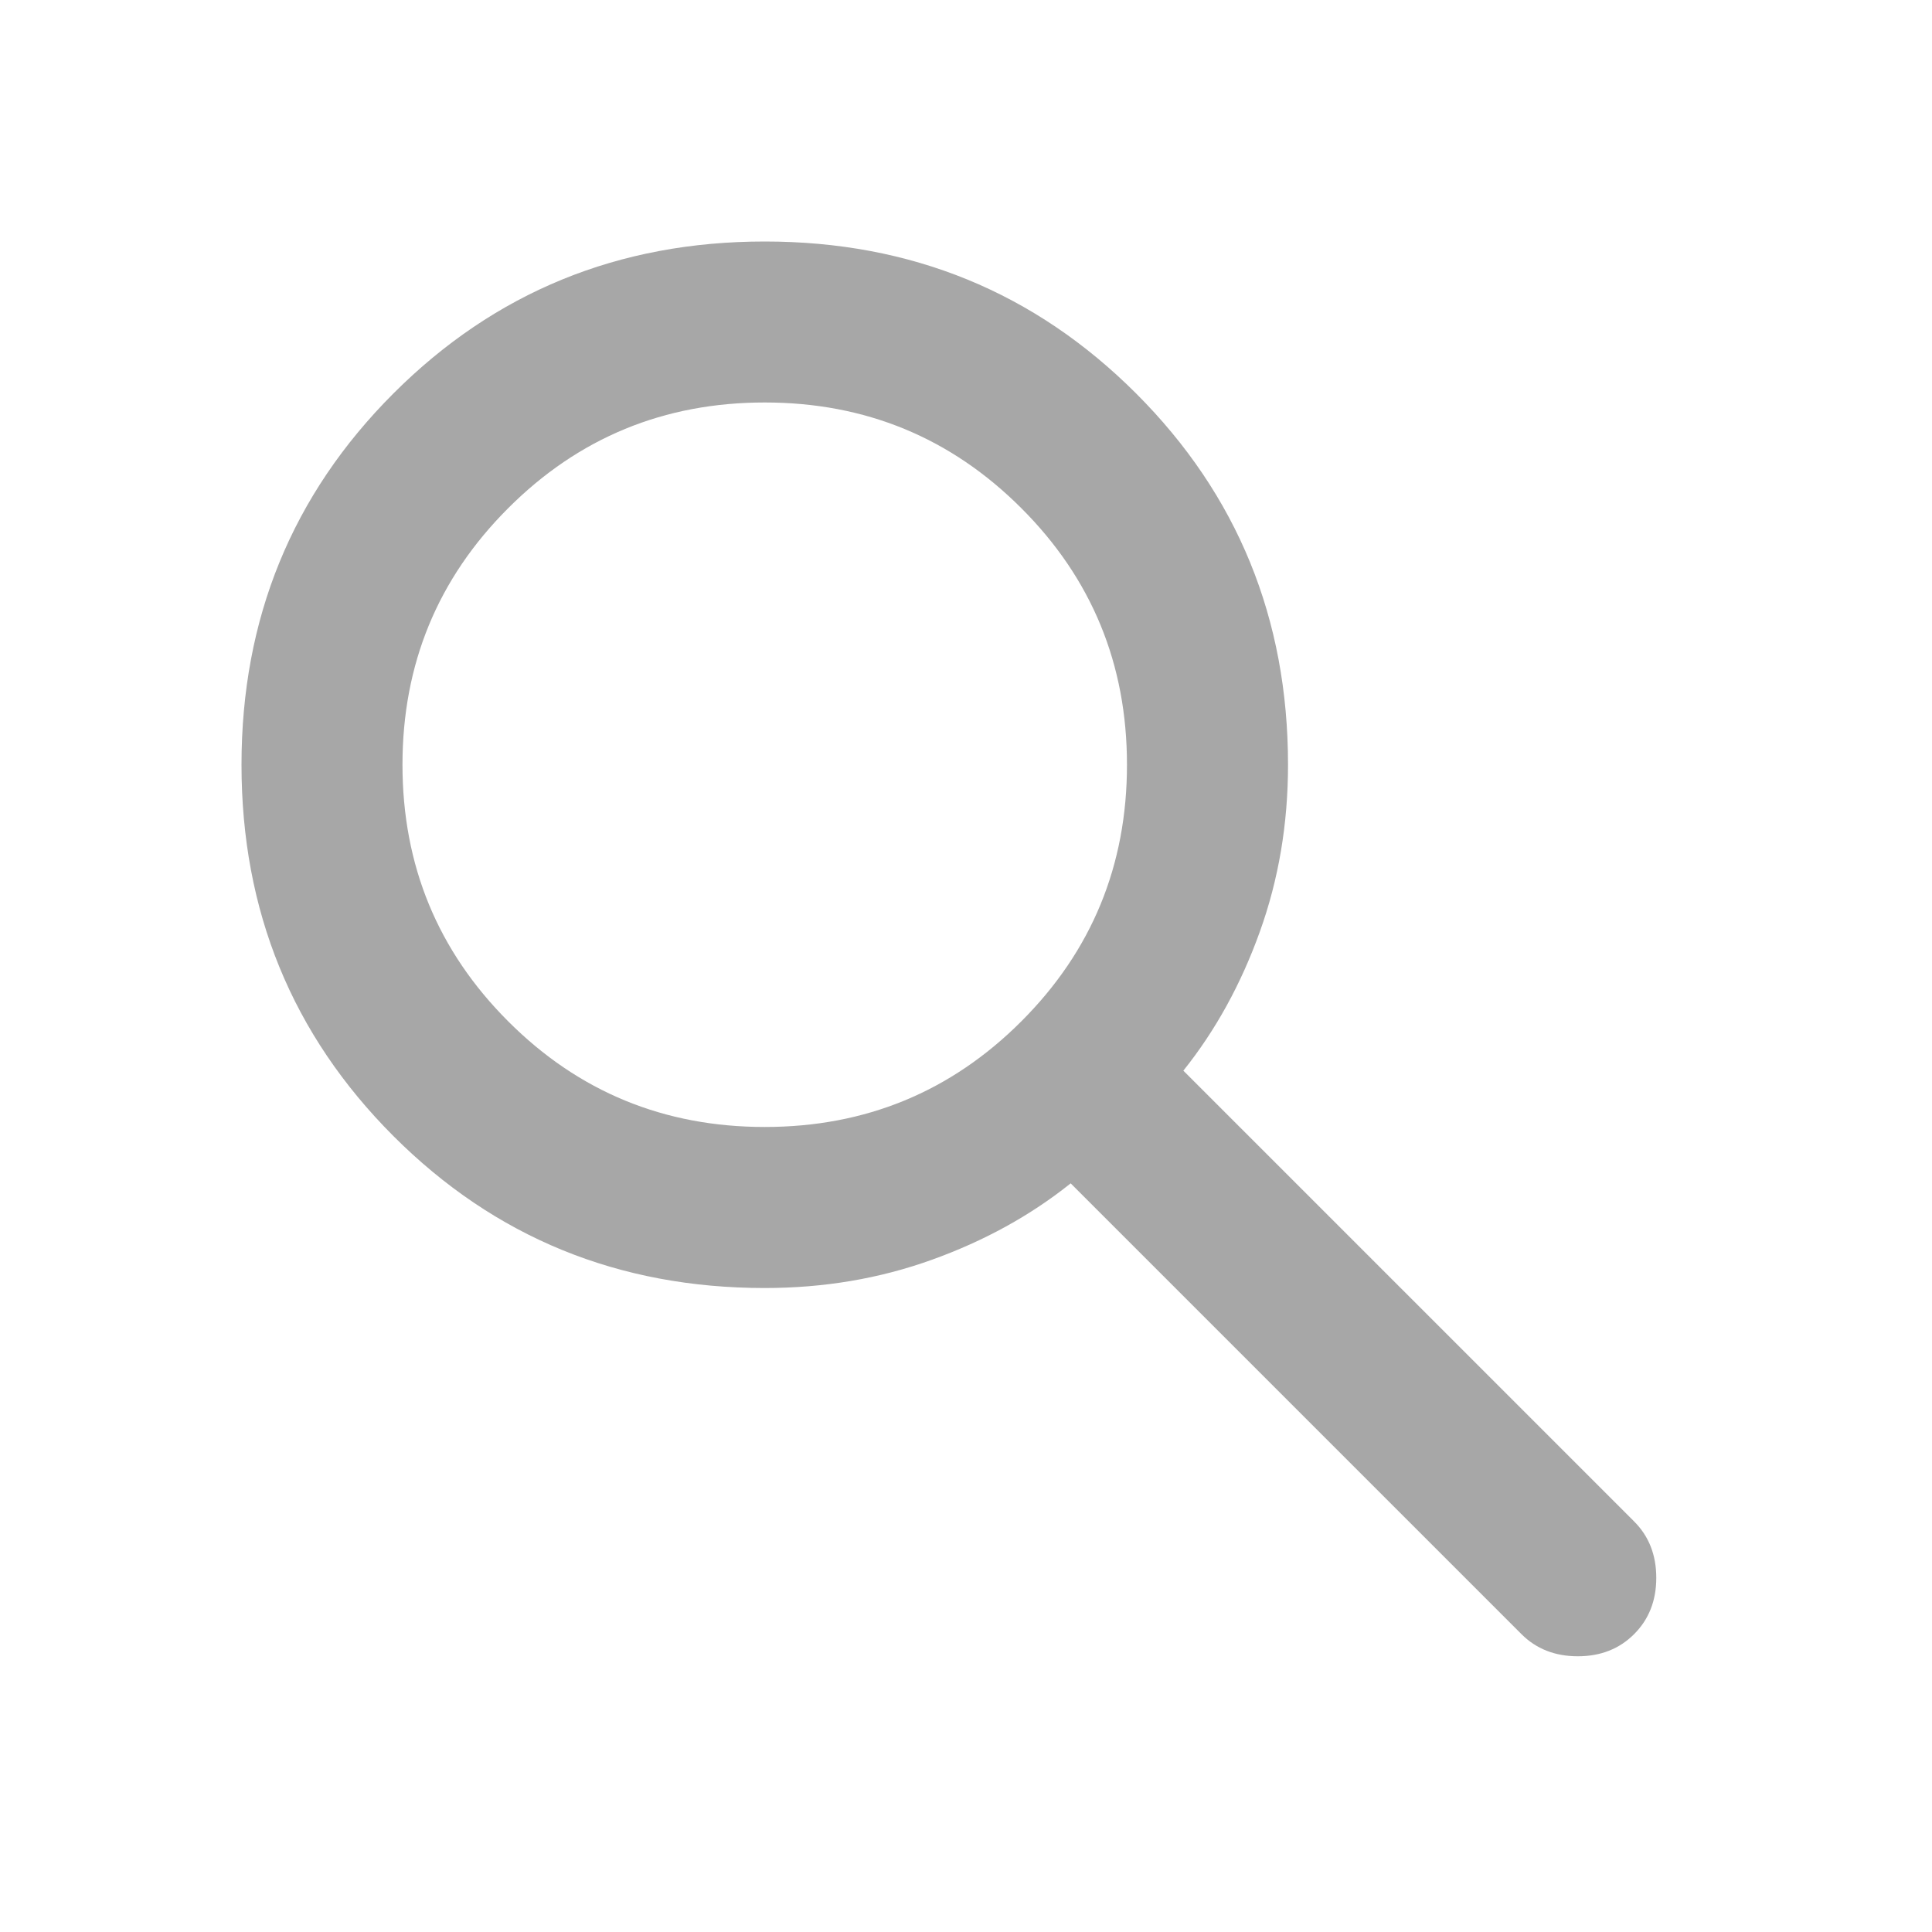
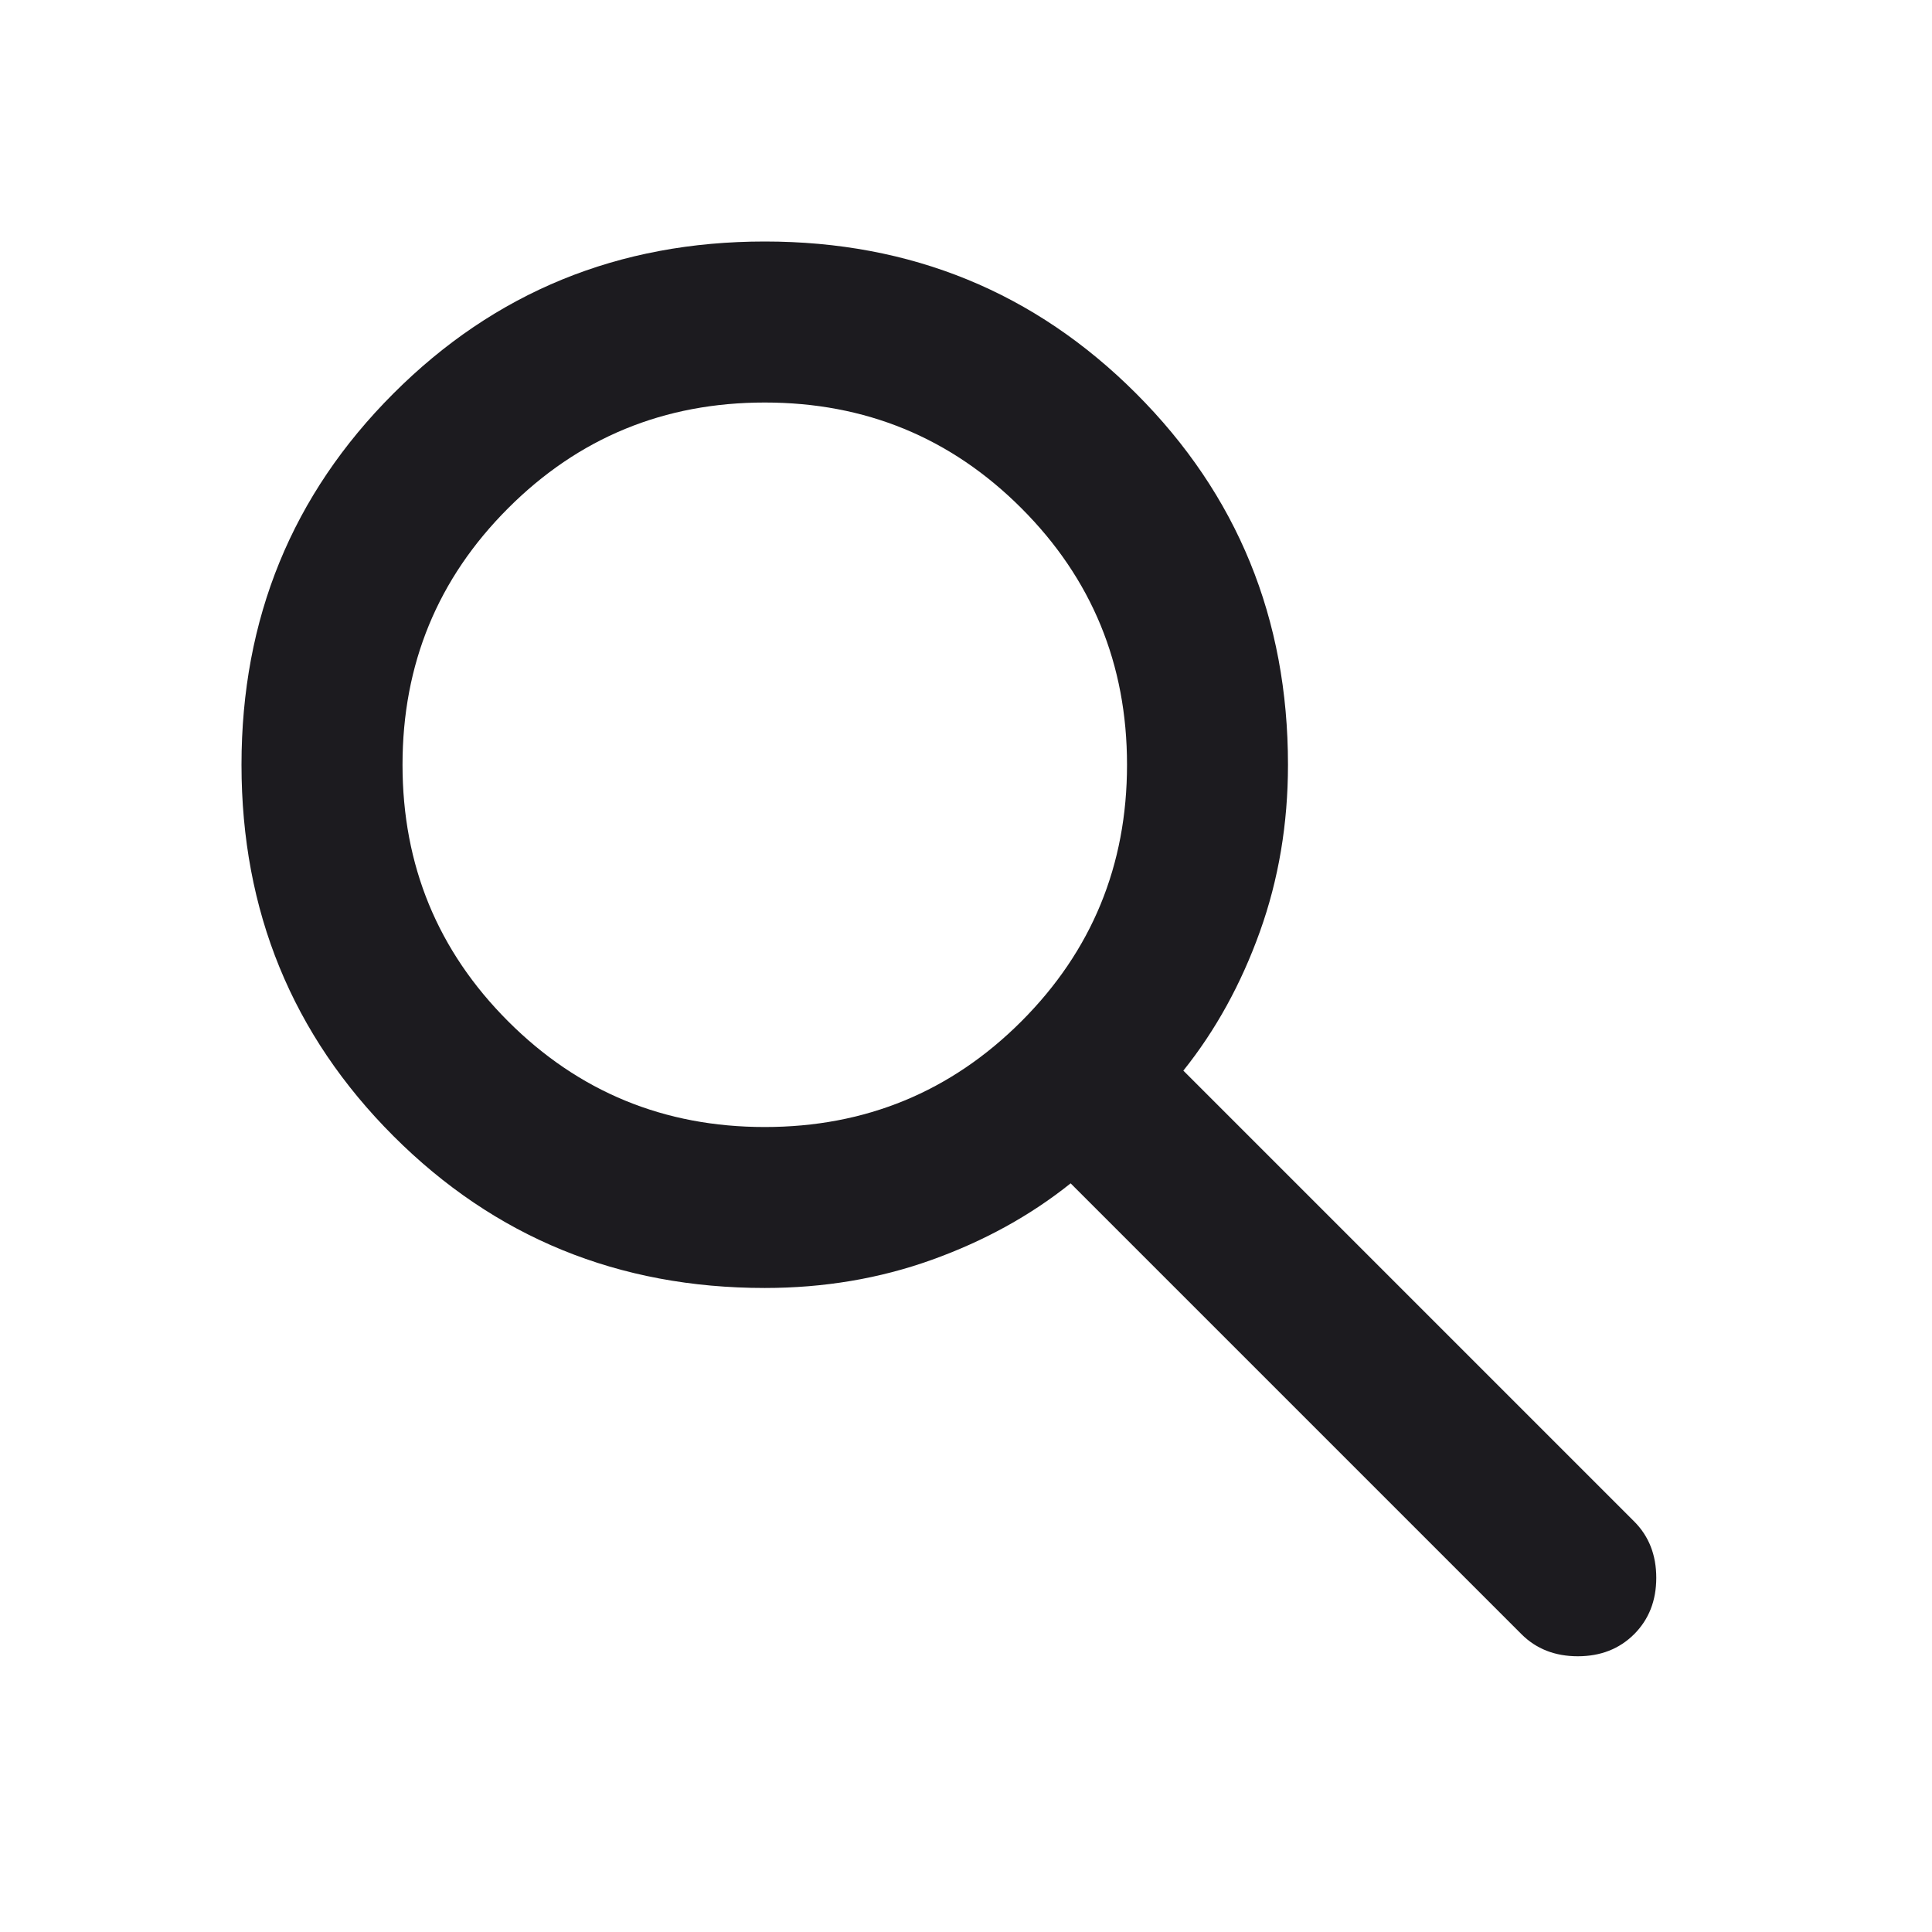
- <svg xmlns="http://www.w3.org/2000/svg" width="28" height="28" viewBox="0 0 28 28" fill="none">
-   <mask id="mask0_253_5079" style="mask-type:alpha" maskUnits="userSpaceOnUse" x="0" y="0" width="28" height="28">
-     <rect width="28" height="28" fill="#8D8D8D" />
+ <svg xmlns="http://www.w3.org/2000/svg" width="32" height="32" viewBox="0 0 32 32" fill="none">
+   <mask id="mask0_520_906" style="mask-type:alpha" maskUnits="userSpaceOnUse" x="0" y="0" width="32" height="32">
+     <rect width="32" height="32" fill="#D9D9D9" />
  </mask>
-   <g mask="url(#mask0_253_5079)">
-     <path d="M11.083 18.667C8.964 18.667 7.17 17.933 5.702 16.465C4.234 14.996 3.5 13.203 3.5 11.083C3.5 8.964 4.234 7.17 5.702 5.702C7.17 4.234 8.964 3.5 11.083 3.5C13.203 3.5 14.996 4.234 16.465 5.702C17.933 7.17 18.667 8.964 18.667 11.083C18.667 11.939 18.531 12.746 18.258 13.504C17.986 14.262 17.617 14.933 17.15 15.517L23.683 22.05C23.897 22.264 24.004 22.536 24.004 22.867C24.004 23.197 23.897 23.469 23.683 23.683C23.469 23.897 23.197 24.004 22.867 24.004C22.536 24.004 22.264 23.897 22.05 23.683L15.517 17.15C14.933 17.617 14.262 17.986 13.504 18.258C12.746 18.531 11.939 18.667 11.083 18.667ZM11.083 16.333C12.542 16.333 13.781 15.823 14.802 14.802C15.823 13.781 16.333 12.542 16.333 11.083C16.333 9.625 15.823 8.385 14.802 7.365C13.781 6.344 12.542 5.833 11.083 5.833C9.625 5.833 8.385 6.344 7.365 7.365C6.344 8.385 5.833 9.625 5.833 11.083C5.833 12.542 6.344 13.781 7.365 14.802C8.385 15.823 9.625 16.333 11.083 16.333Z" fill="#A7A7A7" />
+   <g mask="url(#mask0_520_906)">
+     <path d="M12.667 21.333C10.244 21.333 8.194 20.494 6.517 18.817C4.839 17.139 4 15.089 4 12.667C4 10.244 4.839 8.194 6.517 6.517C8.194 4.839 10.244 4 12.667 4C15.089 4 17.139 4.839 18.817 6.517C20.494 8.194 21.333 10.244 21.333 12.667C21.333 13.644 21.178 14.567 20.867 15.433C20.556 16.3 20.133 17.067 19.6 17.733L27.067 25.2C27.311 25.444 27.433 25.756 27.433 26.133C27.433 26.511 27.311 26.822 27.067 27.067C26.822 27.311 26.511 27.433 26.133 27.433C25.756 27.433 25.444 27.311 25.2 27.067L17.733 19.6C17.067 20.133 16.3 20.556 15.433 20.867C14.567 21.178 13.644 21.333 12.667 21.333ZM12.667 18.667C14.333 18.667 15.75 18.083 16.917 16.917C18.083 15.75 18.667 14.333 18.667 12.667C18.667 11 18.083 9.583 16.917 8.417C15.75 7.25 14.333 6.667 12.667 6.667C11 6.667 9.583 7.25 8.417 8.417C7.25 9.583 6.667 11 6.667 12.667C6.667 14.333 7.25 15.75 8.417 16.917C9.583 18.083 11 18.667 12.667 18.667Z" fill="#1C1B1F" />
  </g>
</svg>
